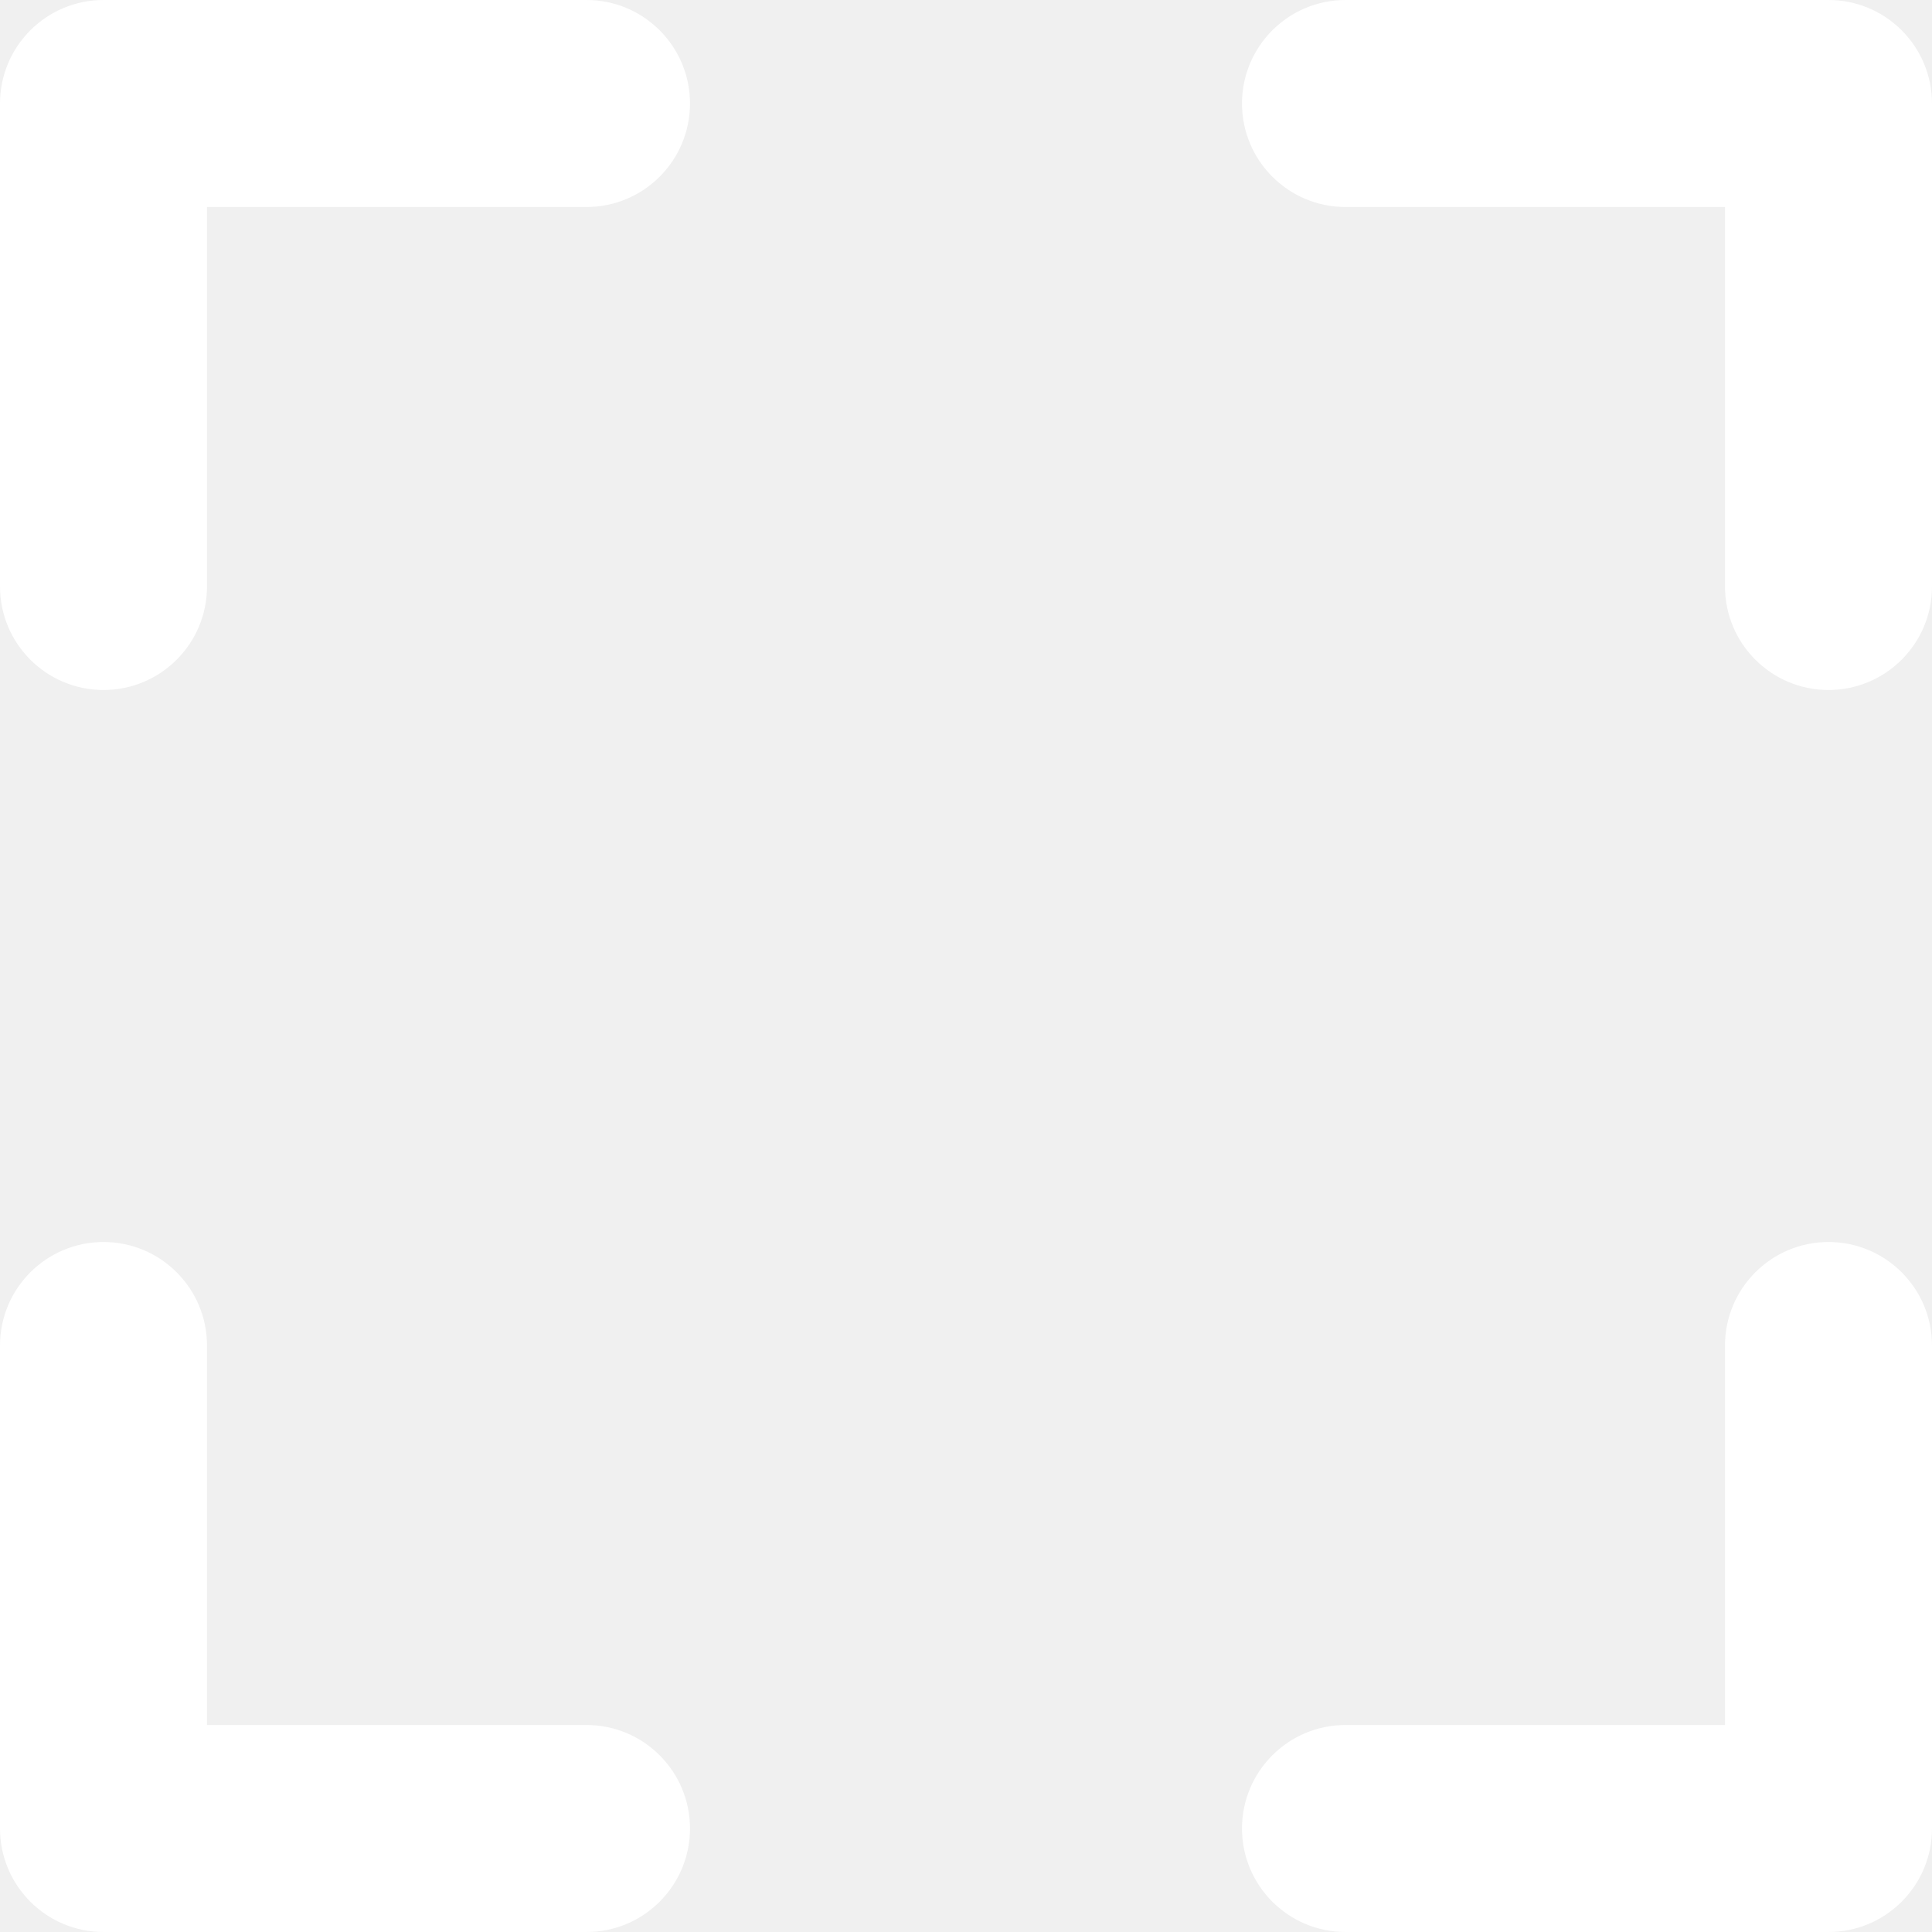
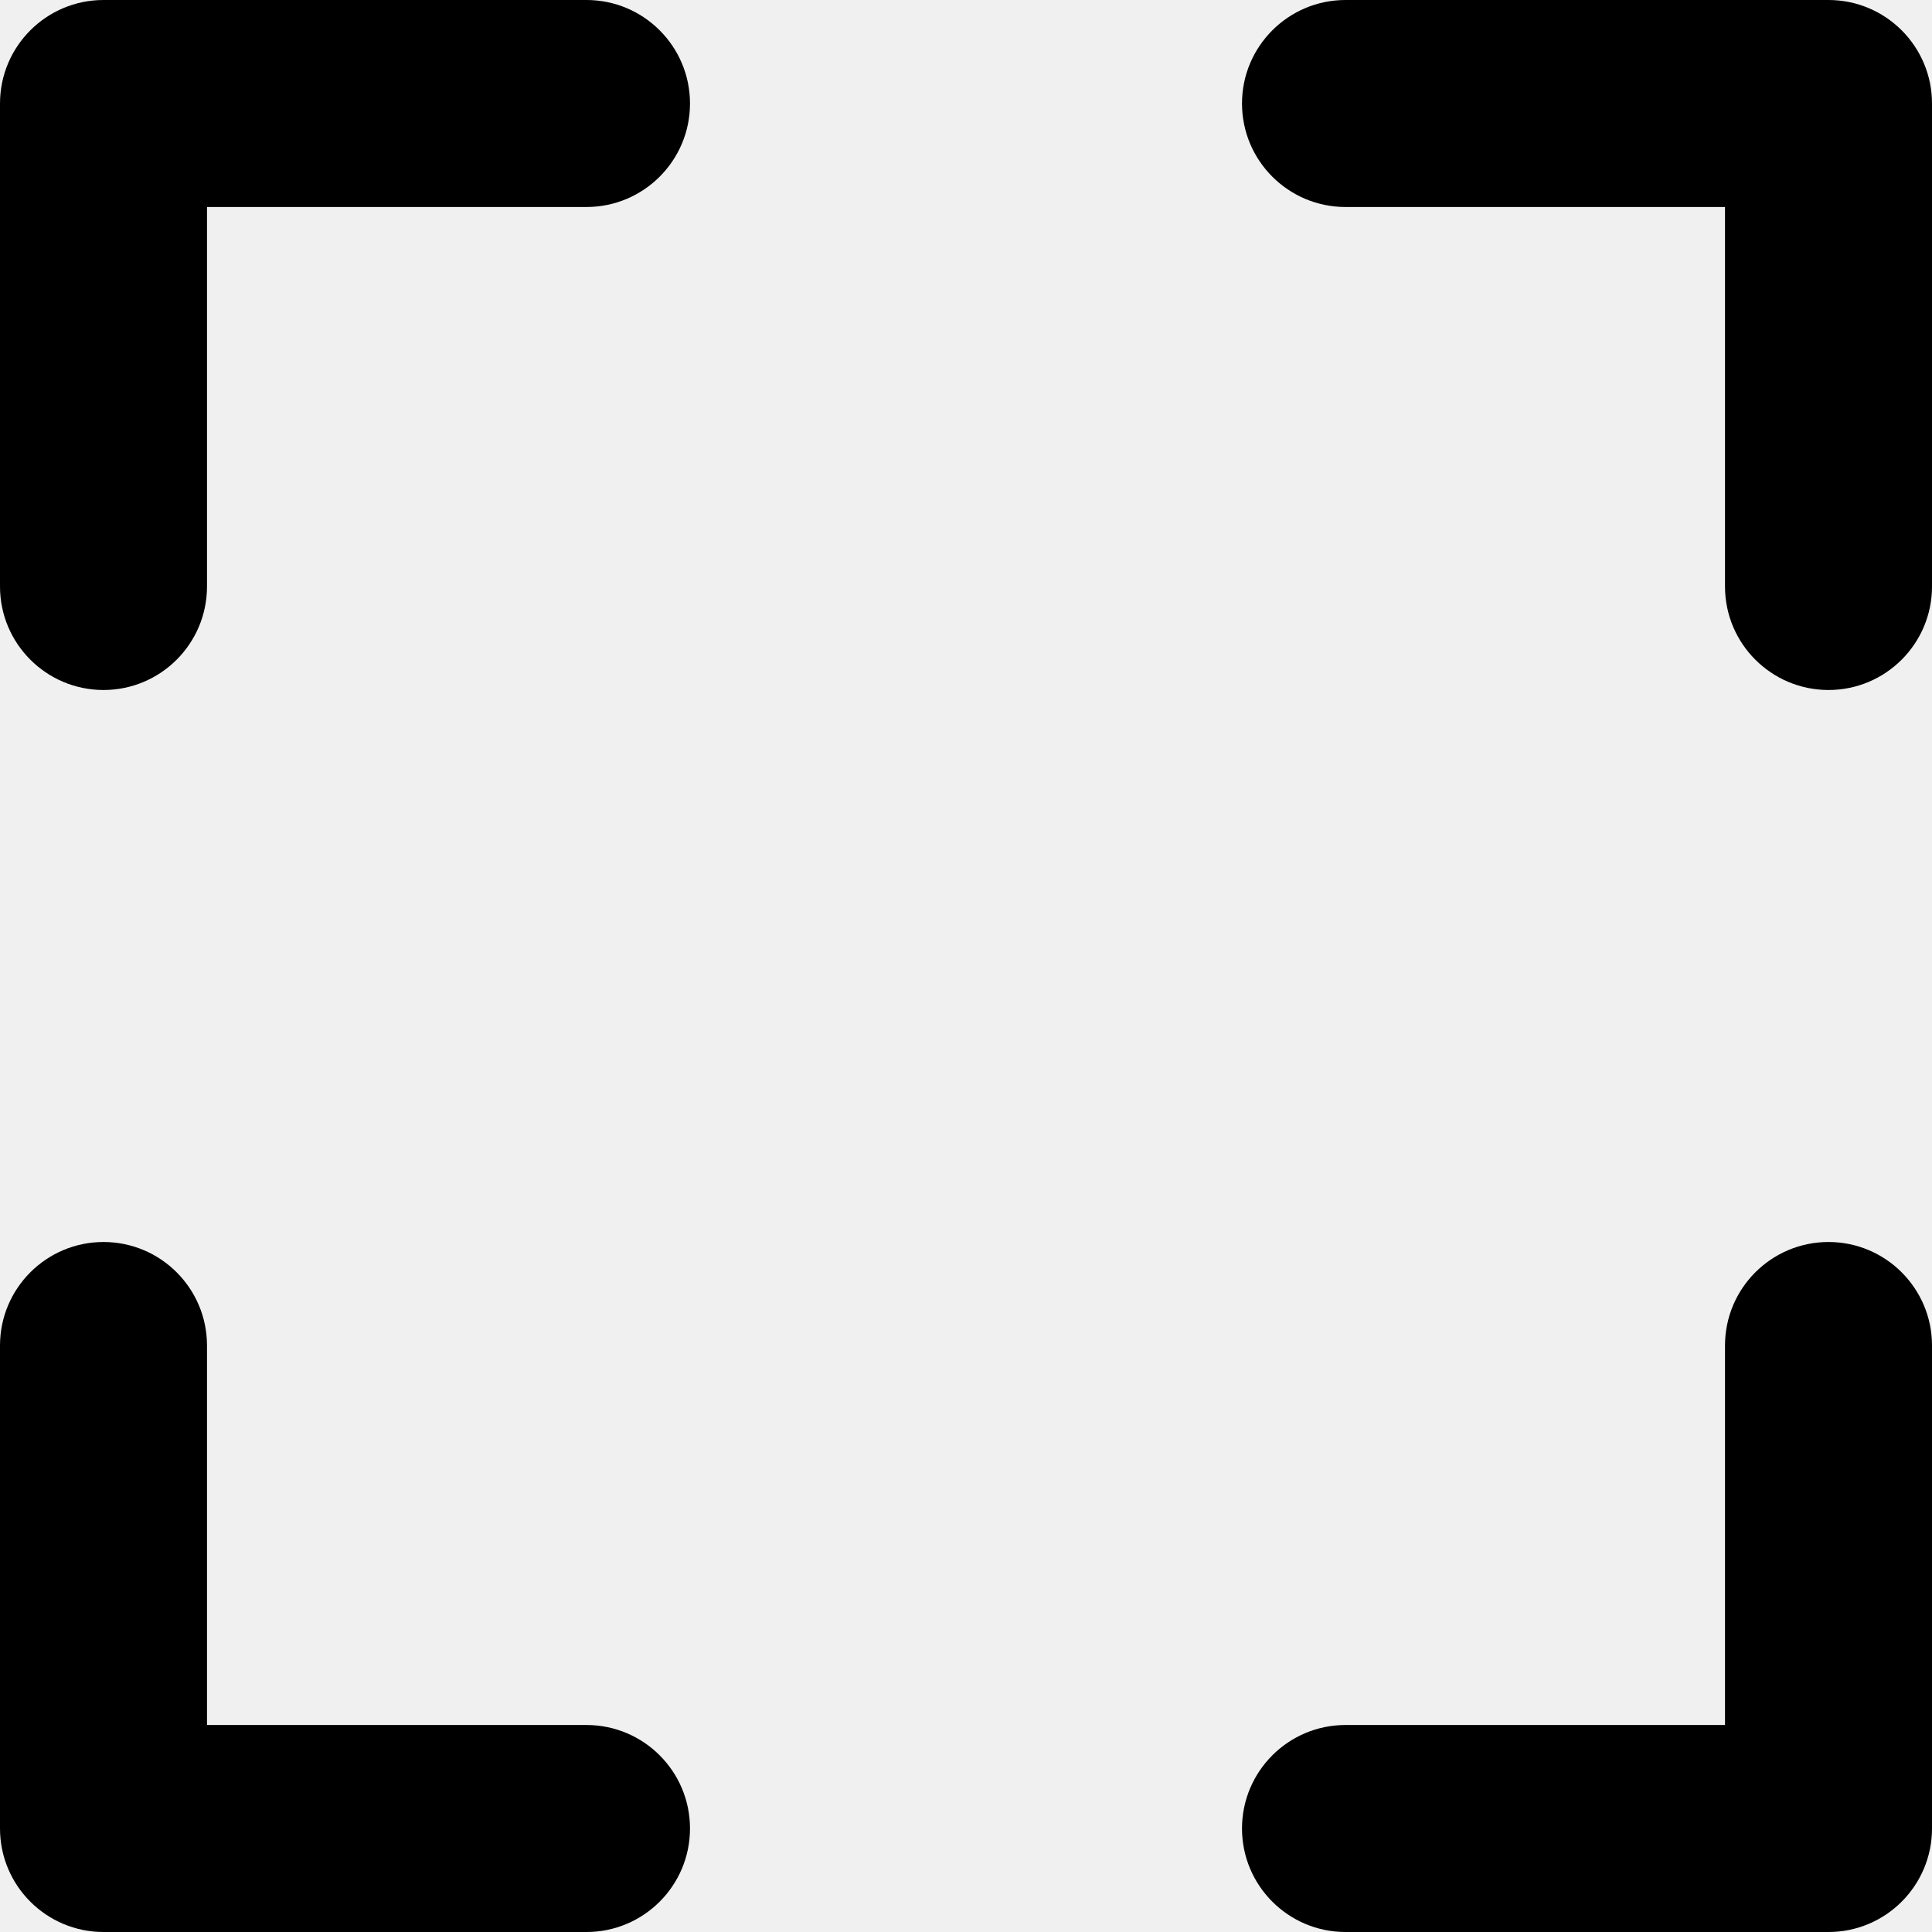
- <svg xmlns="http://www.w3.org/2000/svg" width="28" height="28" viewBox="0 0 28 28" fill="none">
-   <path fill-rule="evenodd" clip-rule="evenodd" d="M1.5 0C0.672 0 0 0.672 0 1.5V8.5C0 9.328 0.672 10 1.5 10C2.328 10 3 9.328 3 8.5V3H8.5C9.328 3 10 2.328 10 1.5C10 0.672 9.328 0 8.5 0H1.5Z" fill="white" />
-   <path fill-rule="evenodd" clip-rule="evenodd" d="M0 26.5C0 27.328 0.672 28 1.5 28L8.5 28C9.328 28 10 27.328 10 26.5C10 25.672 9.328 25 8.5 25H3L3 19.5C3 18.672 2.328 18 1.5 18C0.672 18 0 18.672 0 19.5L0 26.5Z" fill="white" />
-   <path fill-rule="evenodd" clip-rule="evenodd" d="M25 3L19.5 3C18.672 3 18 2.328 18 1.5C18 0.672 18.672 3.05176e-05 19.5 3.05176e-05L26.493 3.05176e-05C26.495 2.03486e-05 26.498 1.52588e-05 26.5 1.52588e-05C27.328 1.52588e-05 28 0.672 28 1.5V1.5V8.5C28 9.328 27.328 10 26.5 10C25.672 10 25 9.328 25 8.5V3Z" fill="white" />
-   <path fill-rule="evenodd" clip-rule="evenodd" d="M25 25L25 19.5C25 18.672 25.672 18 26.5 18C27.328 18 28 18.672 28 19.5L28 26.5C28 26.5 28 26.5 28 26.5C28 27.328 27.328 28 26.5 28L19.5 28C18.672 28 18 27.328 18 26.5C18 25.672 18.672 25 19.5 25L25 25Z" fill="white" />
+ <svg xmlns="http://www.w3.org/2000/svg" width="28" height="28" viewBox="0 0 28 28">
+   <path fill-rule="evenodd" clip-rule="evenodd" d="M1.5 0C0.672 0 0 0.672 0 1.5V8.5C0 9.328 0.672 10 1.5 10C2.328 10 3 9.328 3 8.5V3H8.5C9.328 3 10 2.328 10 1.5C10 0.672 9.328 0 8.5 0H1.5Z" />
+   <path fill-rule="evenodd" clip-rule="evenodd" d="M0 26.5C0 27.328 0.672 28 1.5 28L8.5 28C9.328 28 10 27.328 10 26.5C10 25.672 9.328 25 8.5 25H3L3 19.5C3 18.672 2.328 18 1.5 18C0.672 18 0 18.672 0 19.5L0 26.5Z" />
+   <path fill-rule="evenodd" clip-rule="evenodd" d="M25 3L19.5 3C18.672 3 18 2.328 18 1.5C18 0.672 18.672 3.05176e-05 19.5 3.05176e-05L26.493 3.05176e-05C26.495 2.03486e-05 26.498 1.52588e-05 26.5 1.52588e-05C27.328 1.52588e-05 28 0.672 28 1.5V1.5V8.5C28 9.328 27.328 10 26.5 10C25.672 10 25 9.328 25 8.5V3Z" />
+   <path fill-rule="evenodd" clip-rule="evenodd" d="M25 25L25 19.5C25 18.672 25.672 18 26.5 18C27.328 18 28 18.672 28 19.5L28 26.5C28 26.5 28 26.5 28 26.5C28 27.328 27.328 28 26.5 28L19.5 28C18.672 28 18 27.328 18 26.5C18 25.672 18.672 25 19.5 25L25 25Z" />
</svg>
